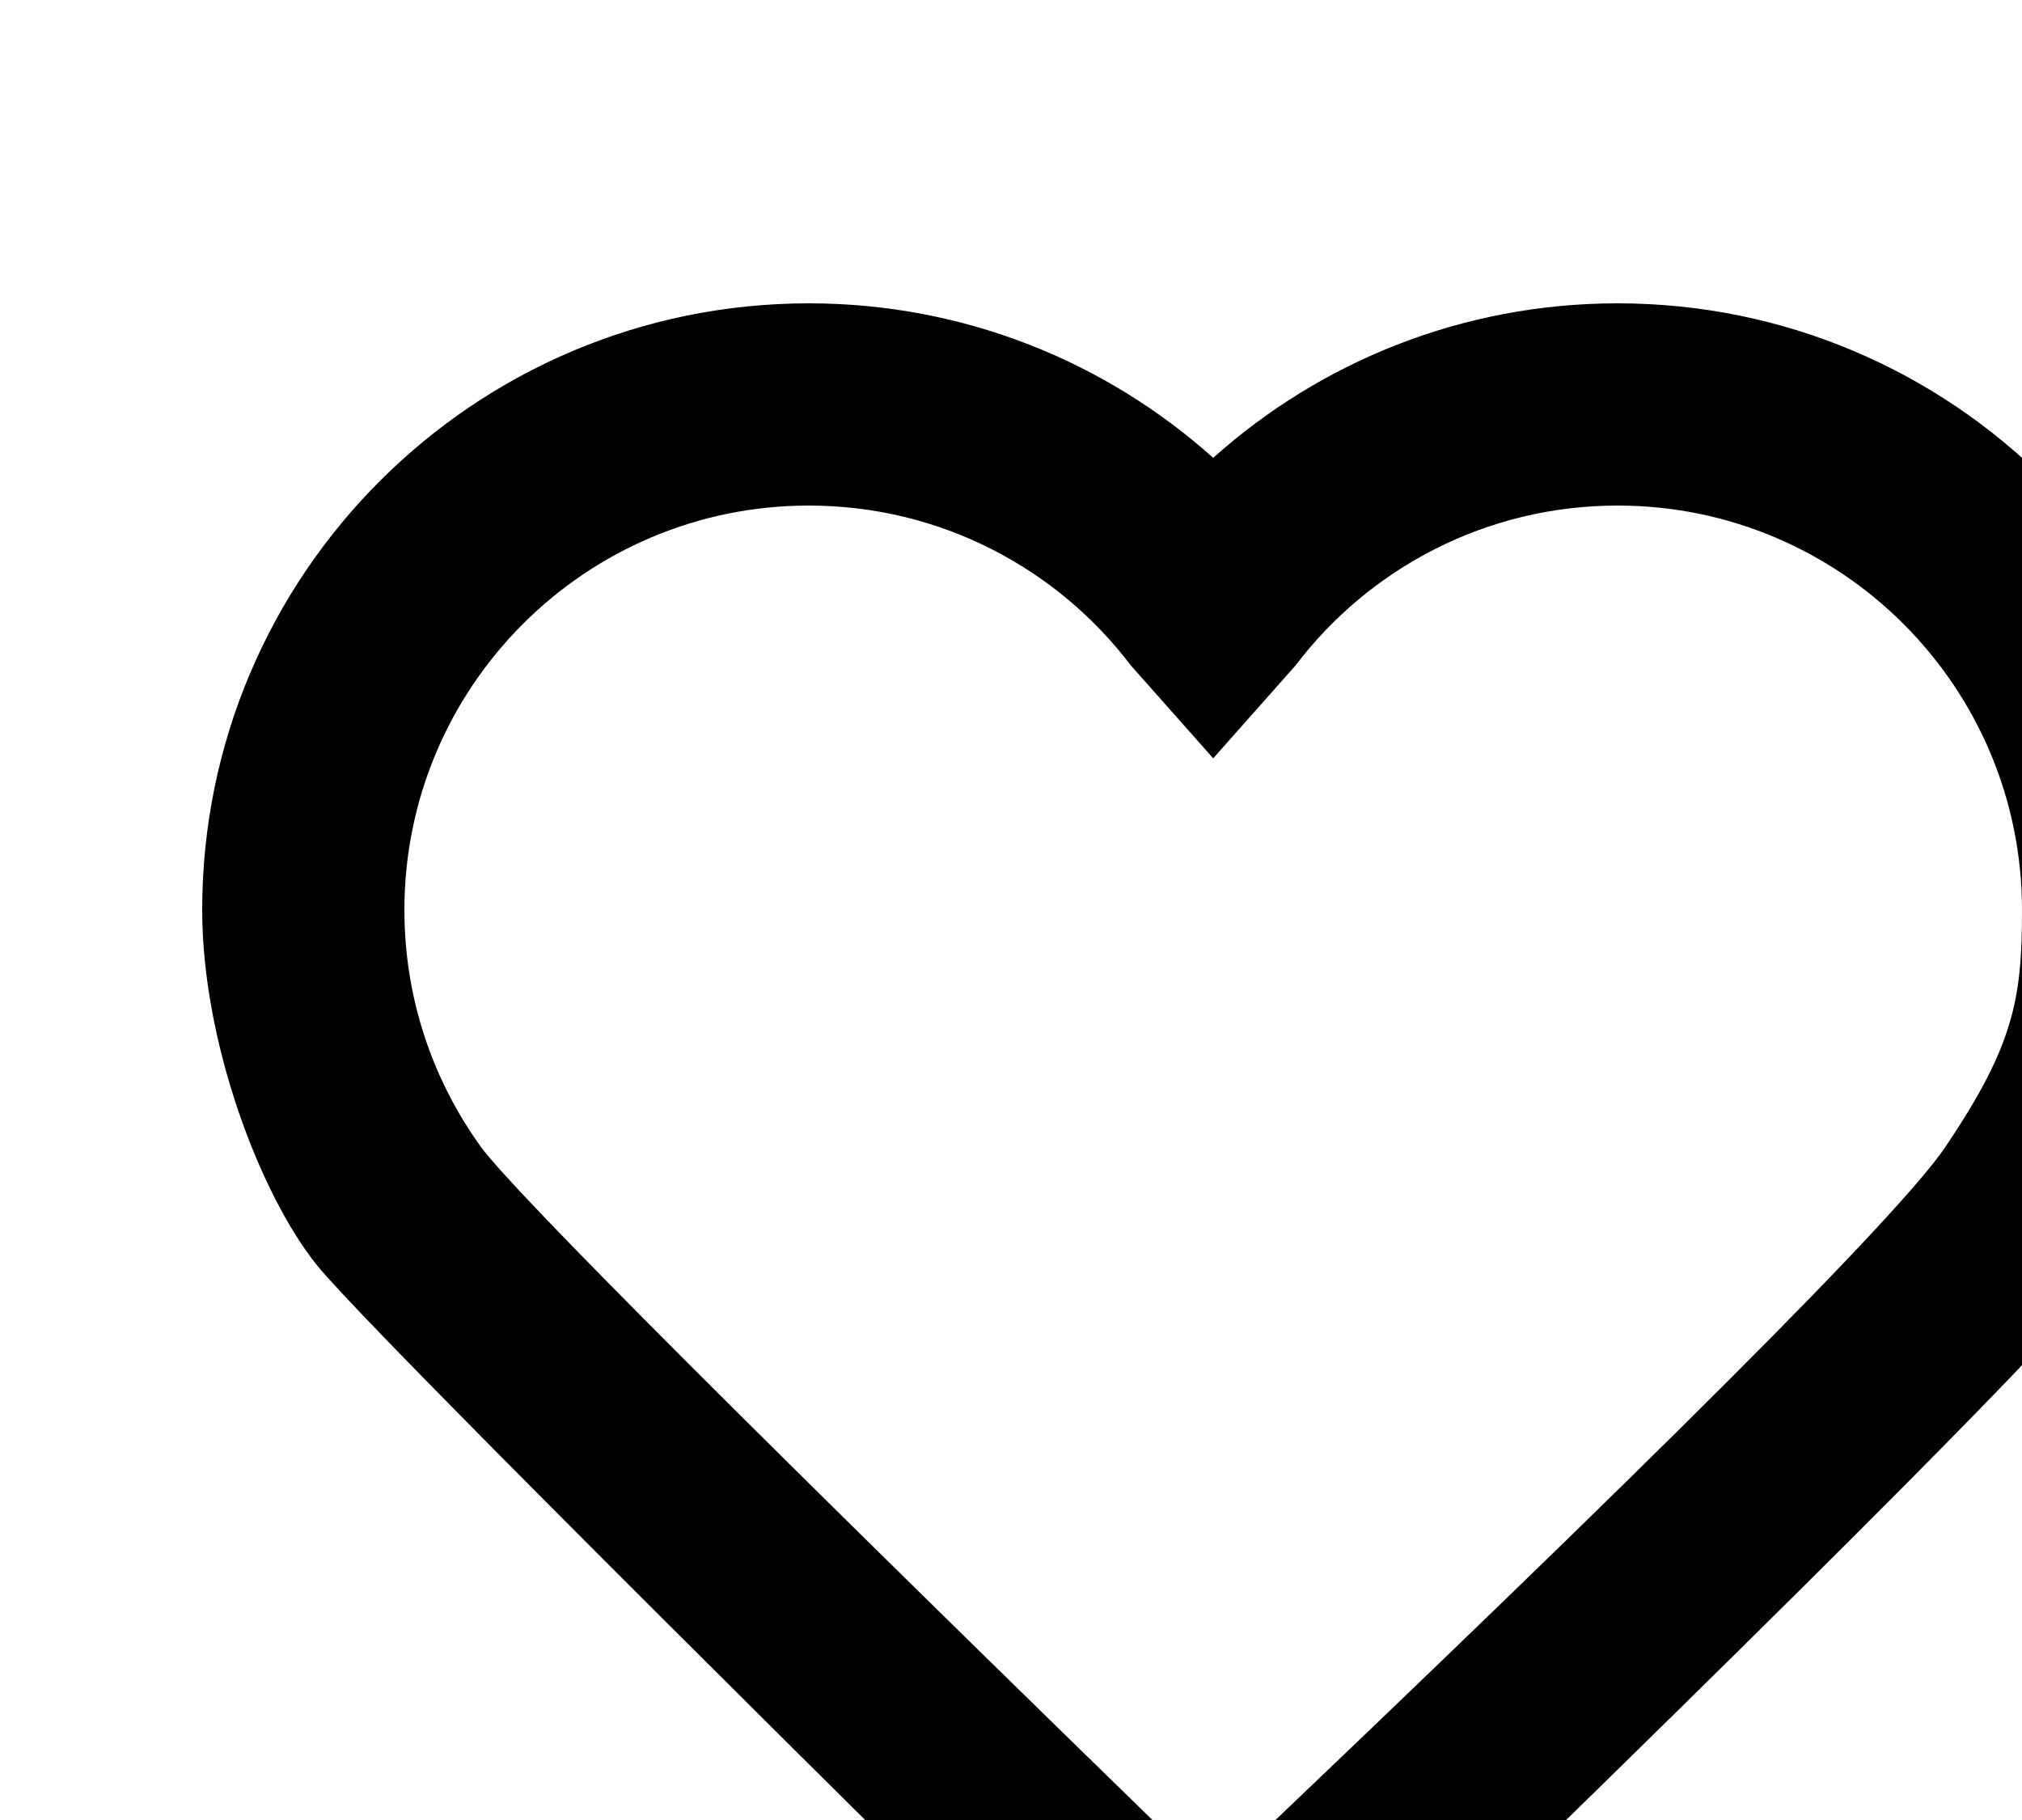
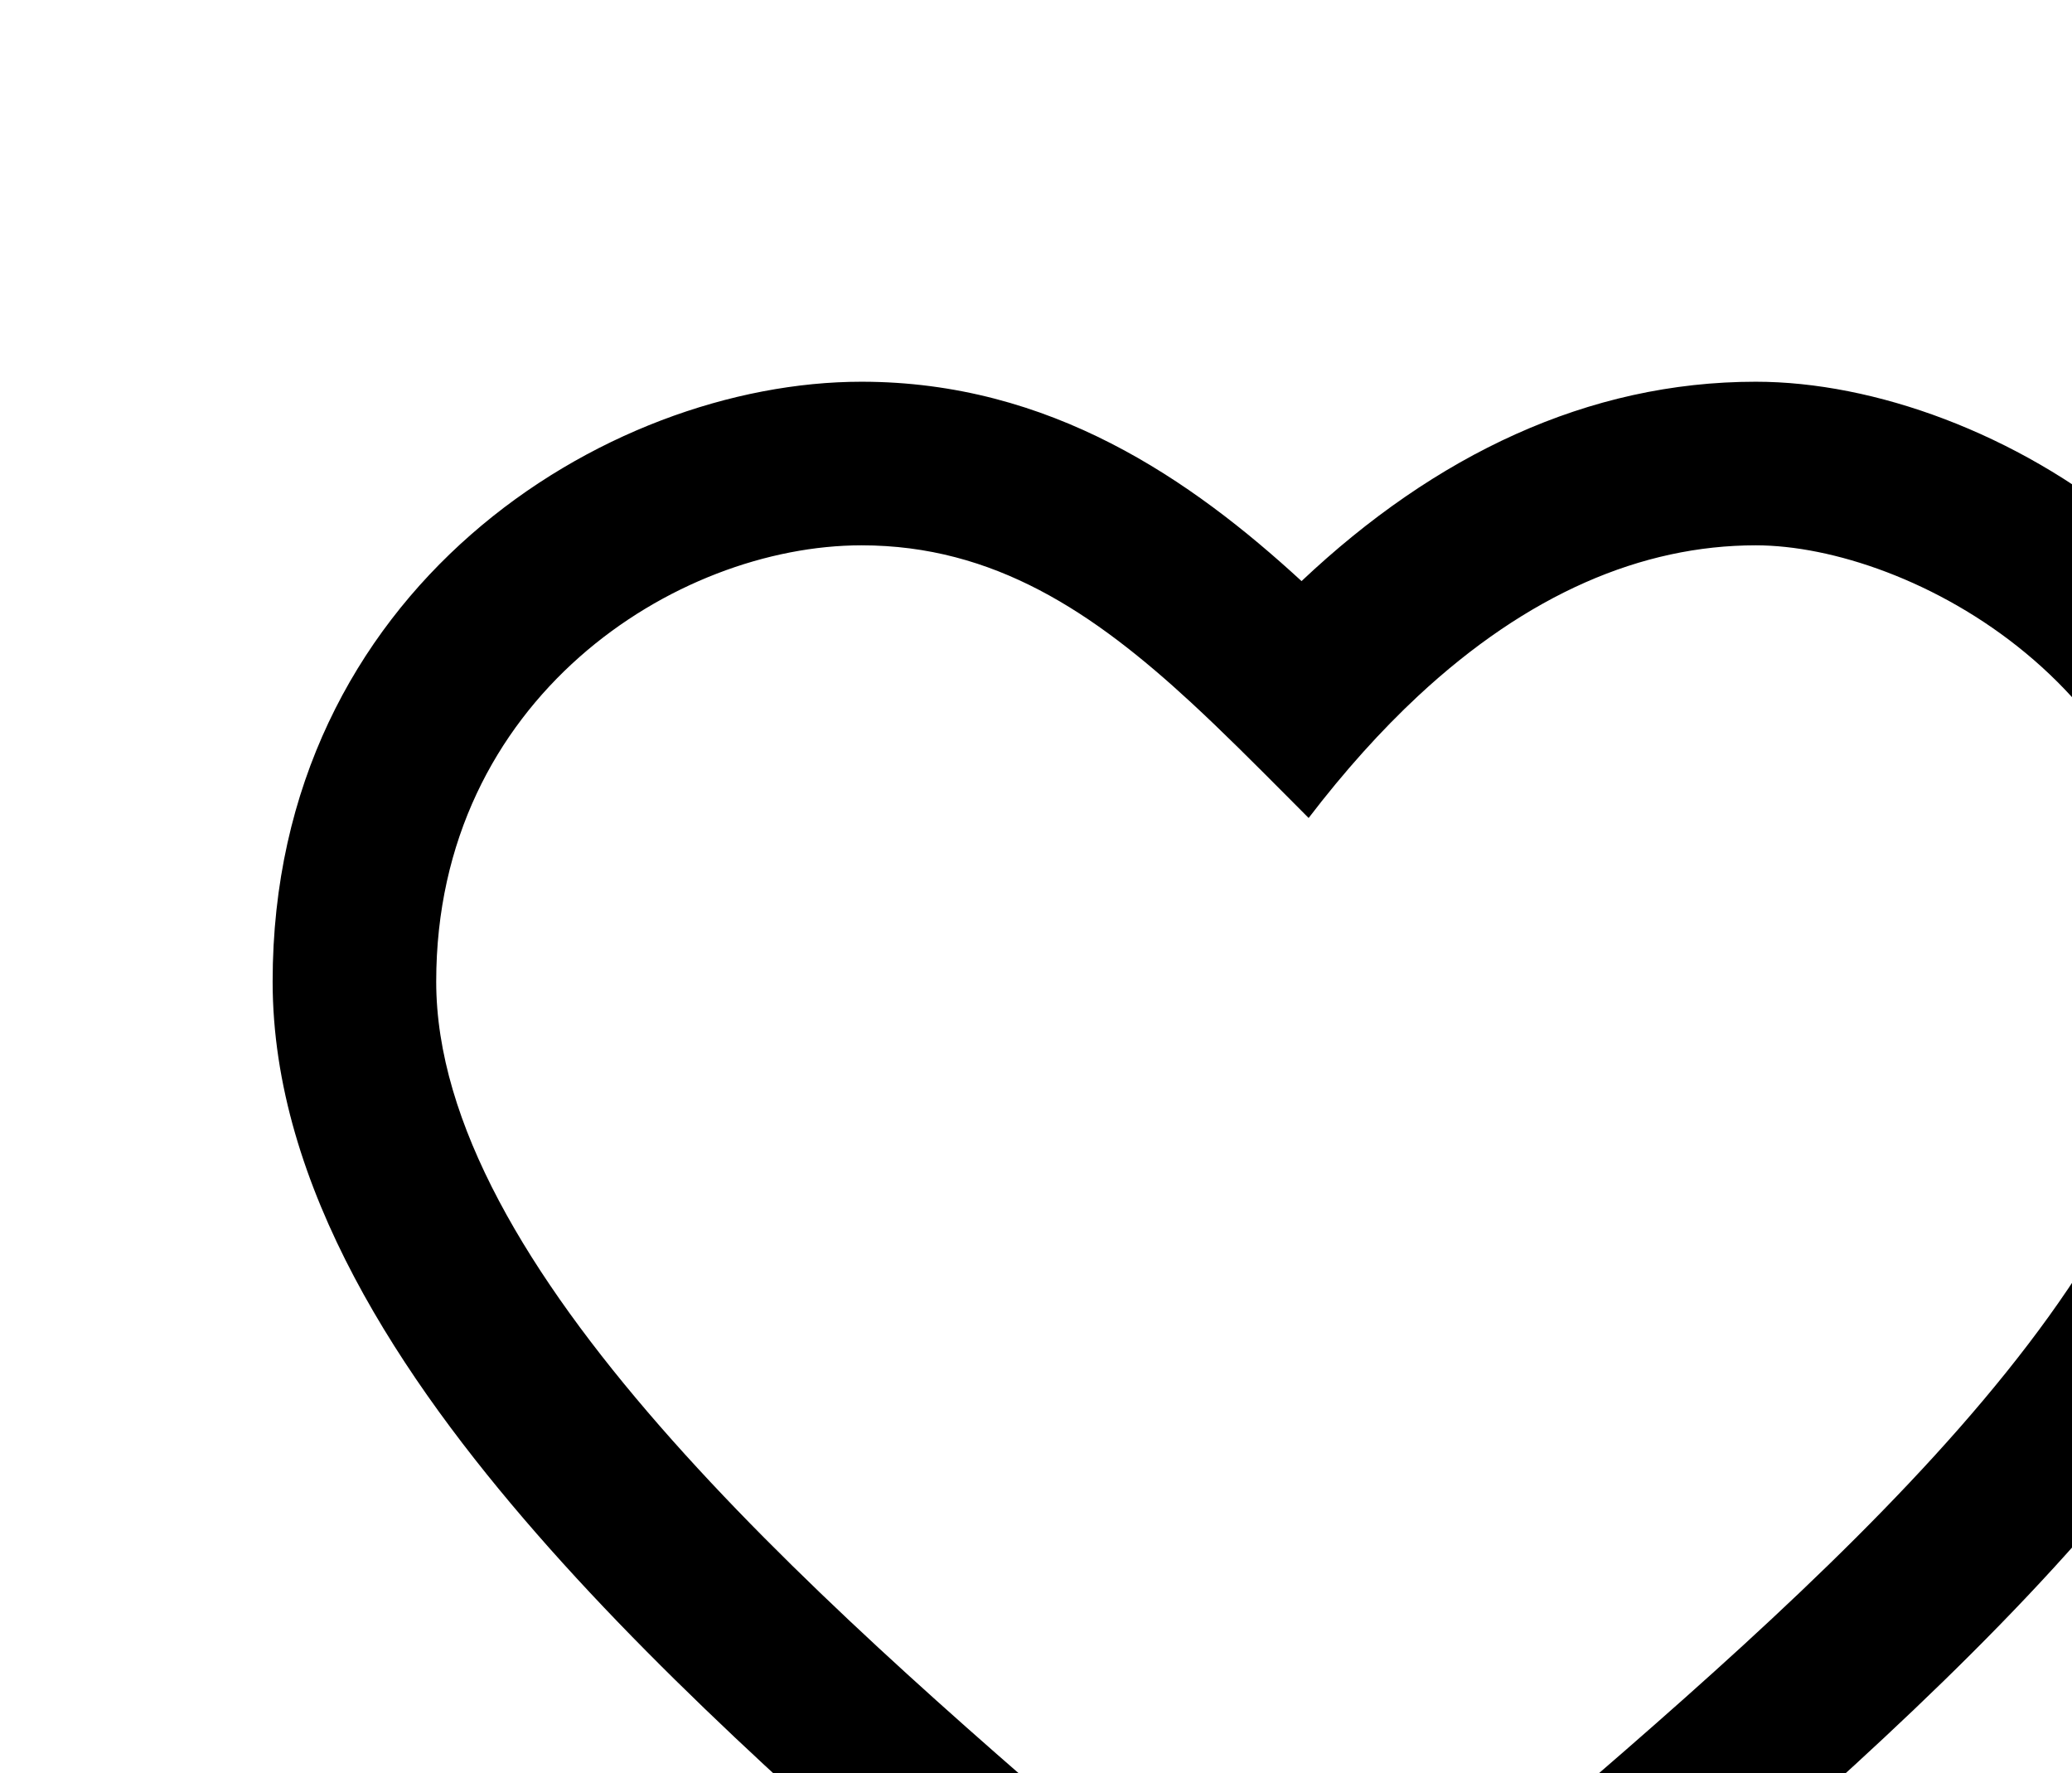
<svg>
-   <path d="M16,3 C19.314,3 22,5.686 22,9 C22,10.409 21.514,11.705 20.701,12.728 C20.159,13.411 17.493,16.072 12.702,20.712 C12.521,20.89 12.273,21 12,21 C11.713,21 11.455,20.88 11.273,20.686 C6.222,15.701 3.509,12.976 3.135,12.513 C2.575,11.818 2,10.312 2,9 C2,5.686 4.686,3 8,3 C9.537,3 10.938,3.578 12,4.528 C13.062,3.578 14.463,3 16,3 Z M16,5 C14.699,5 13.543,5.621 12.813,6.583 C12.804,6.594 12,7.5 12,7.5 C12,7.5 11.729,7.194 11.187,6.583 C10.457,5.621 9.301,5 8,5 C5.791,5 4,6.791 4,9 C4,9.875 4.281,10.684 4.757,11.343 C5.075,11.782 7.489,14.196 12,18.586 C16.374,14.43 18.788,12.016 19.241,11.345 C19.921,10.337 20,9.876 20,9 C20,6.791 18.209,5 16,5 Z" />
+   <path fill-rule="evenodd" clip-rule="evenodd" d="M13.061 19.661C12.512 20.209 11.636 20.249 11.04 19.752L11.021 19.737C10.444 19.256 9.815 18.732 9.181 18.102C7.8 16.918 6.189 15.515 4.92 14.061C3.692 12.654 2.5 10.889 2.5 9C2.5 5.405 5.549 3.5 7.9 3.5C9.633 3.5 10.923 4.398 11.935 5.328C13.16 4.172 14.561 3.5 16.1 3.5C17.186 3.5 18.492 3.971 19.532 4.832C20.618 5.732 21.5 7.133 21.5 9C21.5 10.935 20.315 12.697 19.076 14.104C17.818 15.532 16.22 16.901 14.858 18.069L14.818 18.103C14.479 18.438 14.123 18.737 13.827 18.986L13.816 18.996C13.492 19.268 13.252 19.469 13.061 19.661ZM13.8 17L13.844 16.962C16.636 14.57 20 11.686 20 9C20 6.3 17.5 5 16.1 5C15.054 5 14.008 5.447 13.003 6.382C12.664 6.698 12.329 7.07 12 7.5C11.931 7.431 11.863 7.363 11.795 7.294C11.499 6.997 11.212 6.709 10.923 6.442C10.027 5.615 9.117 5 7.9 5C6.2 5 4 6.4 4 9C4 11.6 7.4 14.6 10.2 17C10.8 17.6 11.4 18.1 12 18.6C12.239 18.361 12.523 18.123 12.82 17.873C13.145 17.6 13.486 17.314 13.8 17Z" />
</svg>
